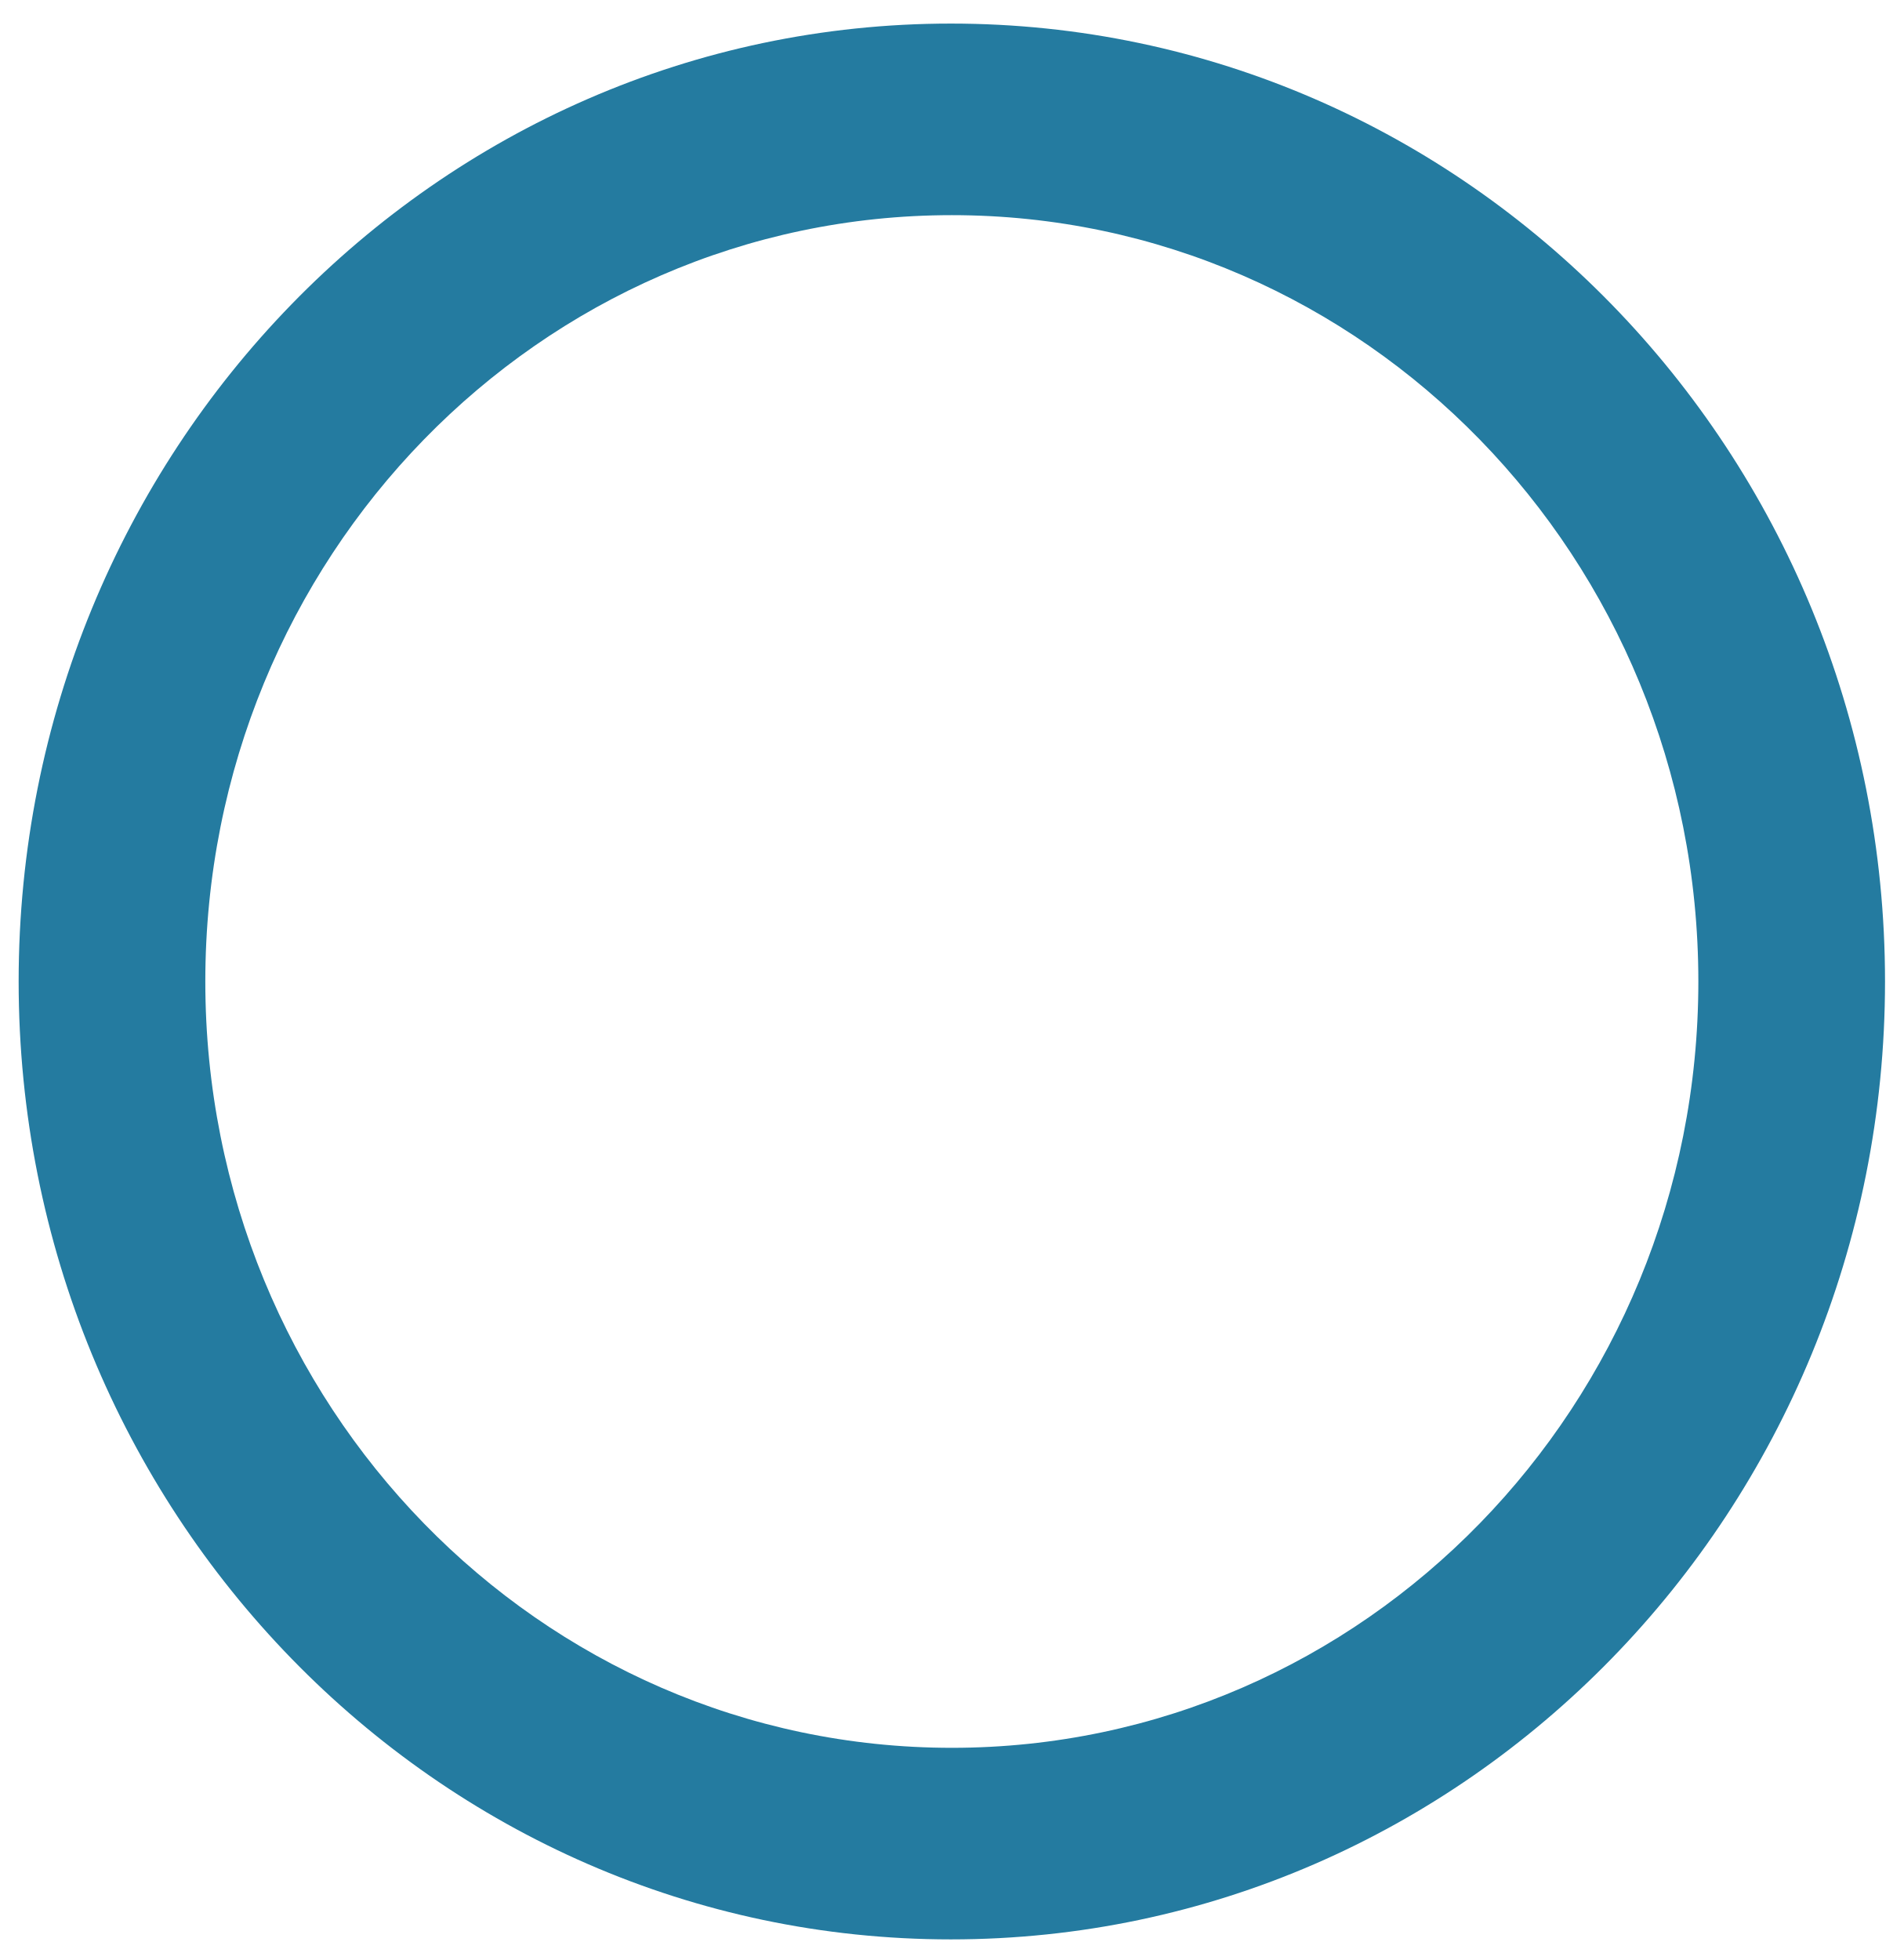
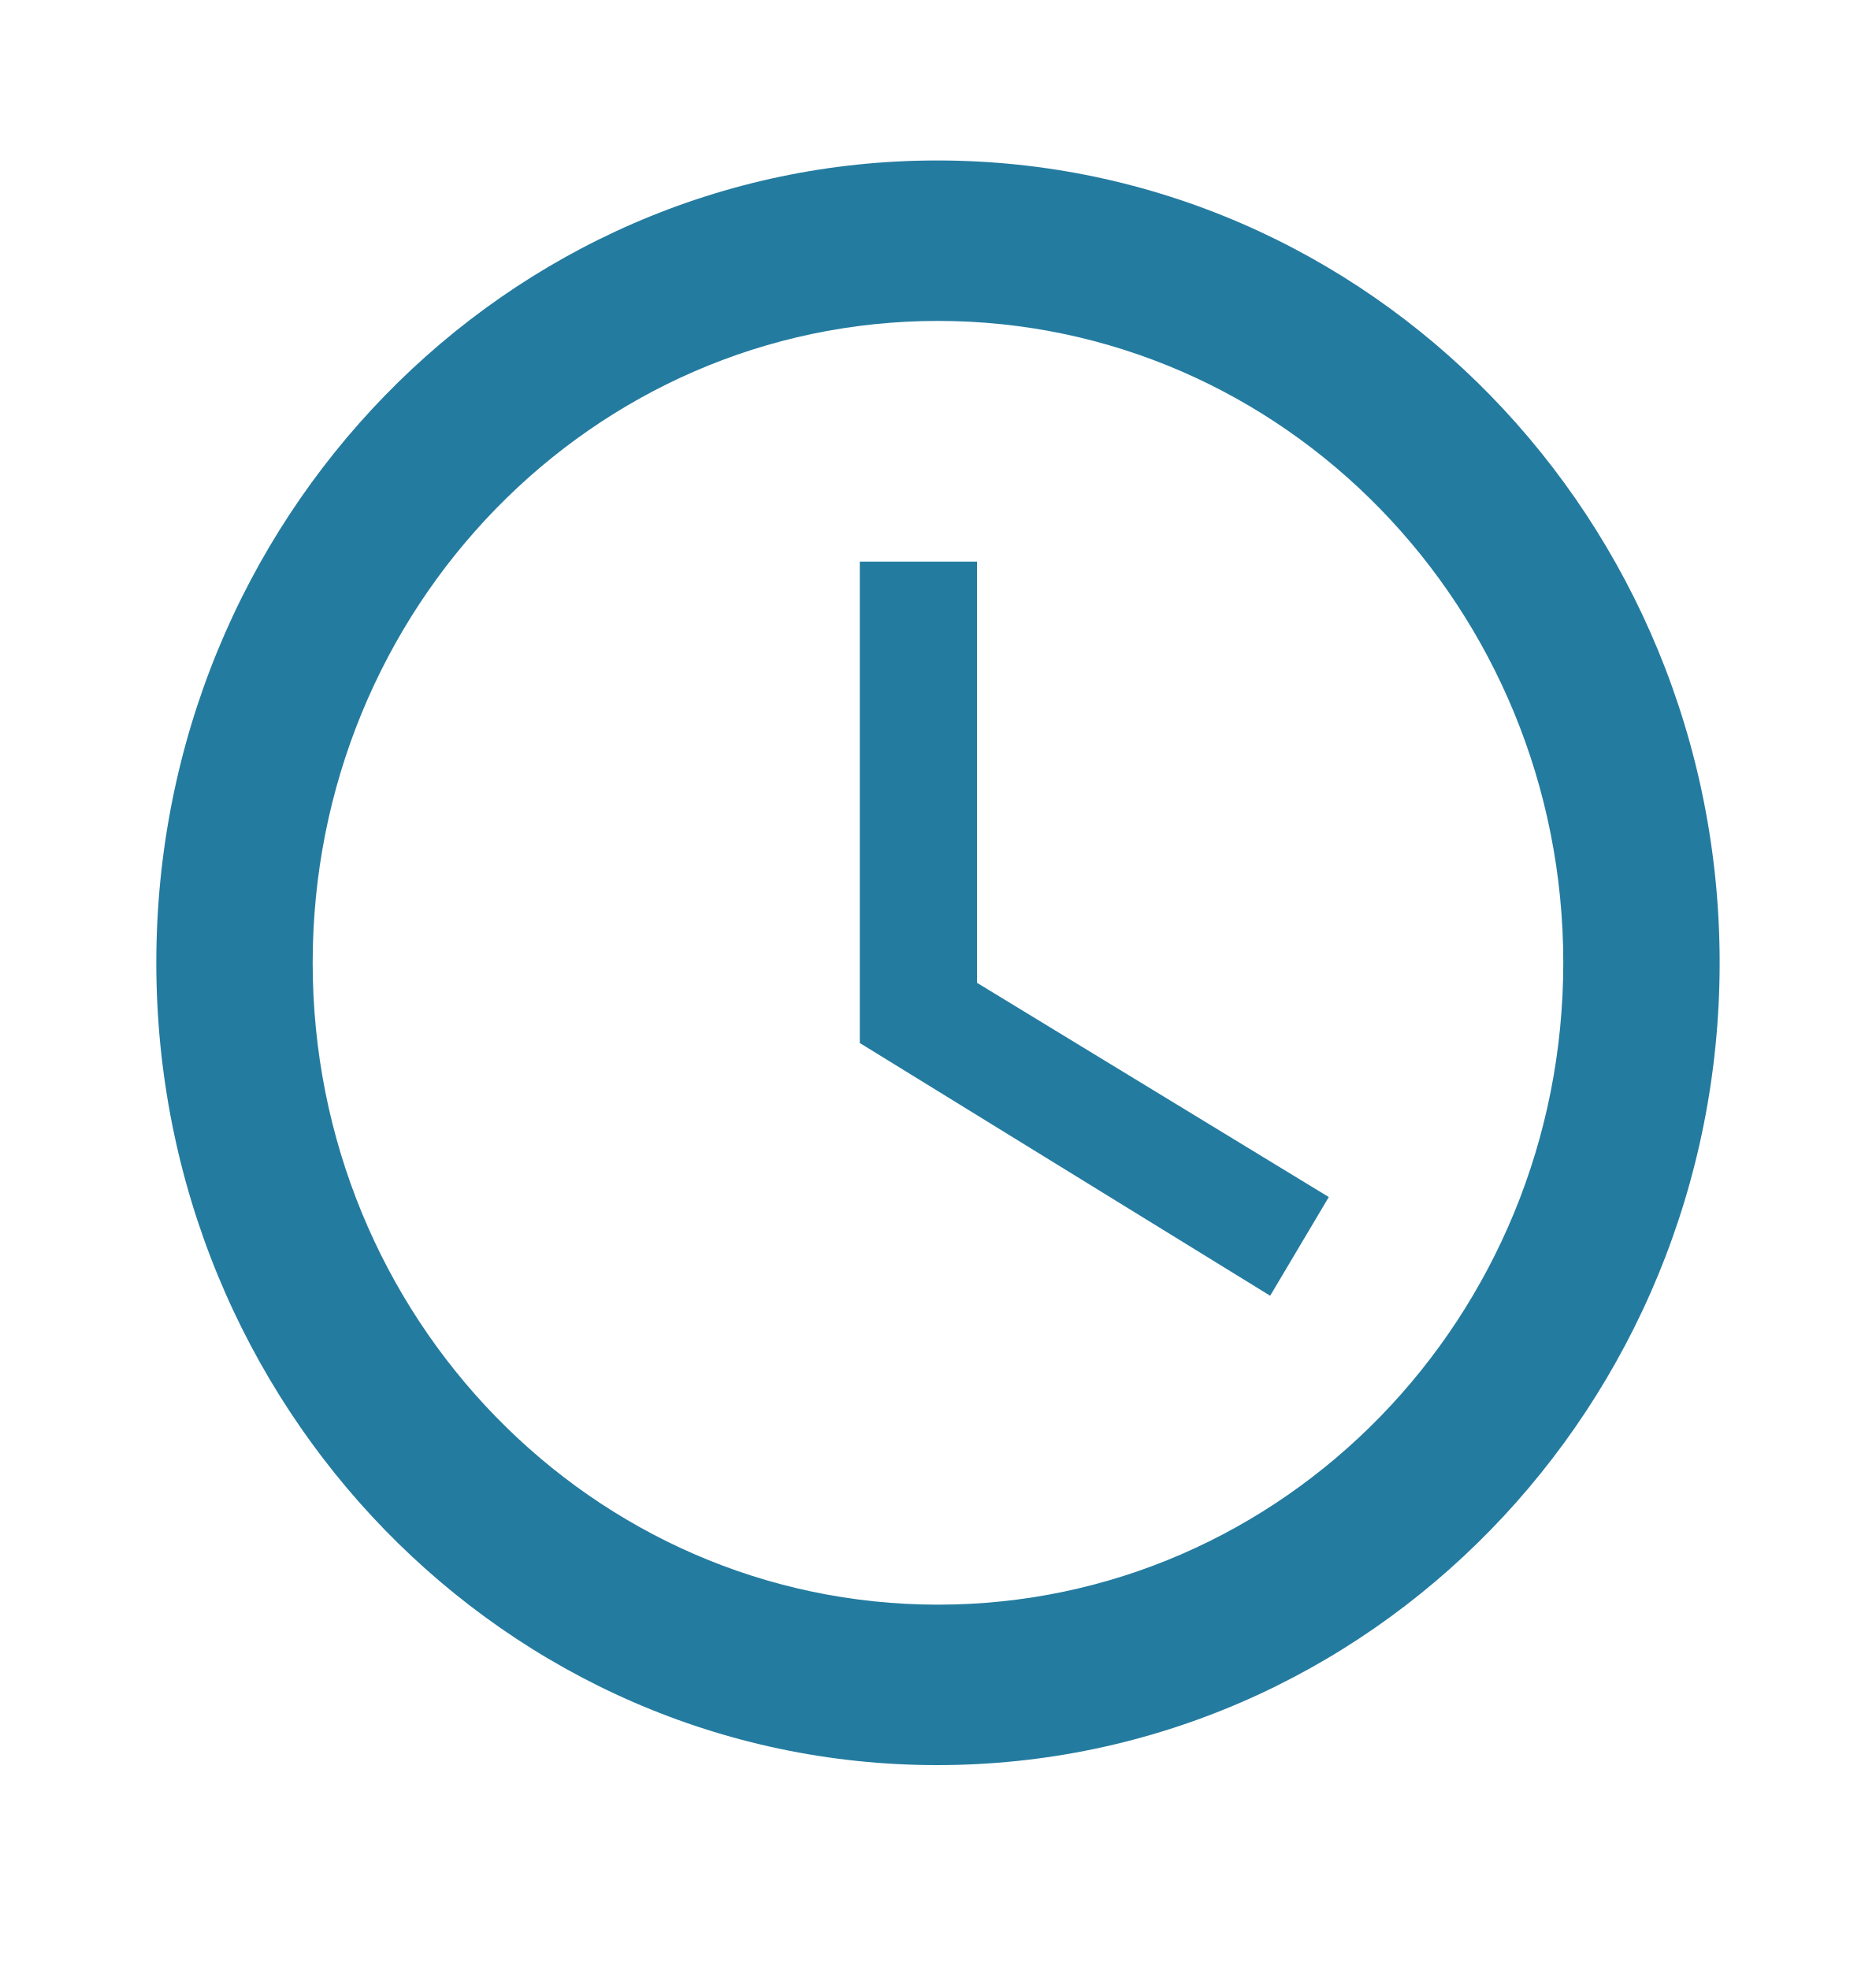
- <svg xmlns="http://www.w3.org/2000/svg" width="34" height="35" viewBox="0 0 34 35" fill="none">
-   <path d="M16.983 0.421C7.783 0.421 0.333 8.084 0.333 17.526C0.333 26.968 7.783 34.632 16.983 34.632C26.2 34.632 33.667 26.968 33.667 17.526C33.667 8.084 26.2 0.421 16.983 0.421ZM17 31.211C9.633 31.211 3.667 25.087 3.667 17.526C3.667 9.966 9.633 3.842 17 3.842C24.367 3.842 30.333 9.966 30.333 17.526C30.333 25.087 24.367 31.211 17 31.211Z" fill="#247BA0" />
+ <svg xmlns="http://www.w3.org/2000/svg" width="40" height="42" viewBox="0 0 40 42" fill="none">
+   <path d="M19.983 3.421C10.783 3.421 3.333 11.084 3.333 20.526C3.333 29.968 10.783 37.632 19.983 37.632C29.2 37.632 36.667 29.968 36.667 20.526C36.667 11.084 29.2 3.421 19.983 3.421ZM20 34.211C12.633 34.211 6.667 28.087 6.667 20.526C6.667 12.966 12.633 6.842 20 6.842C27.367 6.842 33.333 12.966 33.333 20.526C33.333 28.087 27.367 34.211 20 34.211Z" fill="#247BA0" />
+   <path d="M20.833 11.974H18.333V22.237L27.083 27.625L28.333 25.521L20.833 20.954V11.974Z" fill="#247BA0" />
</svg>
